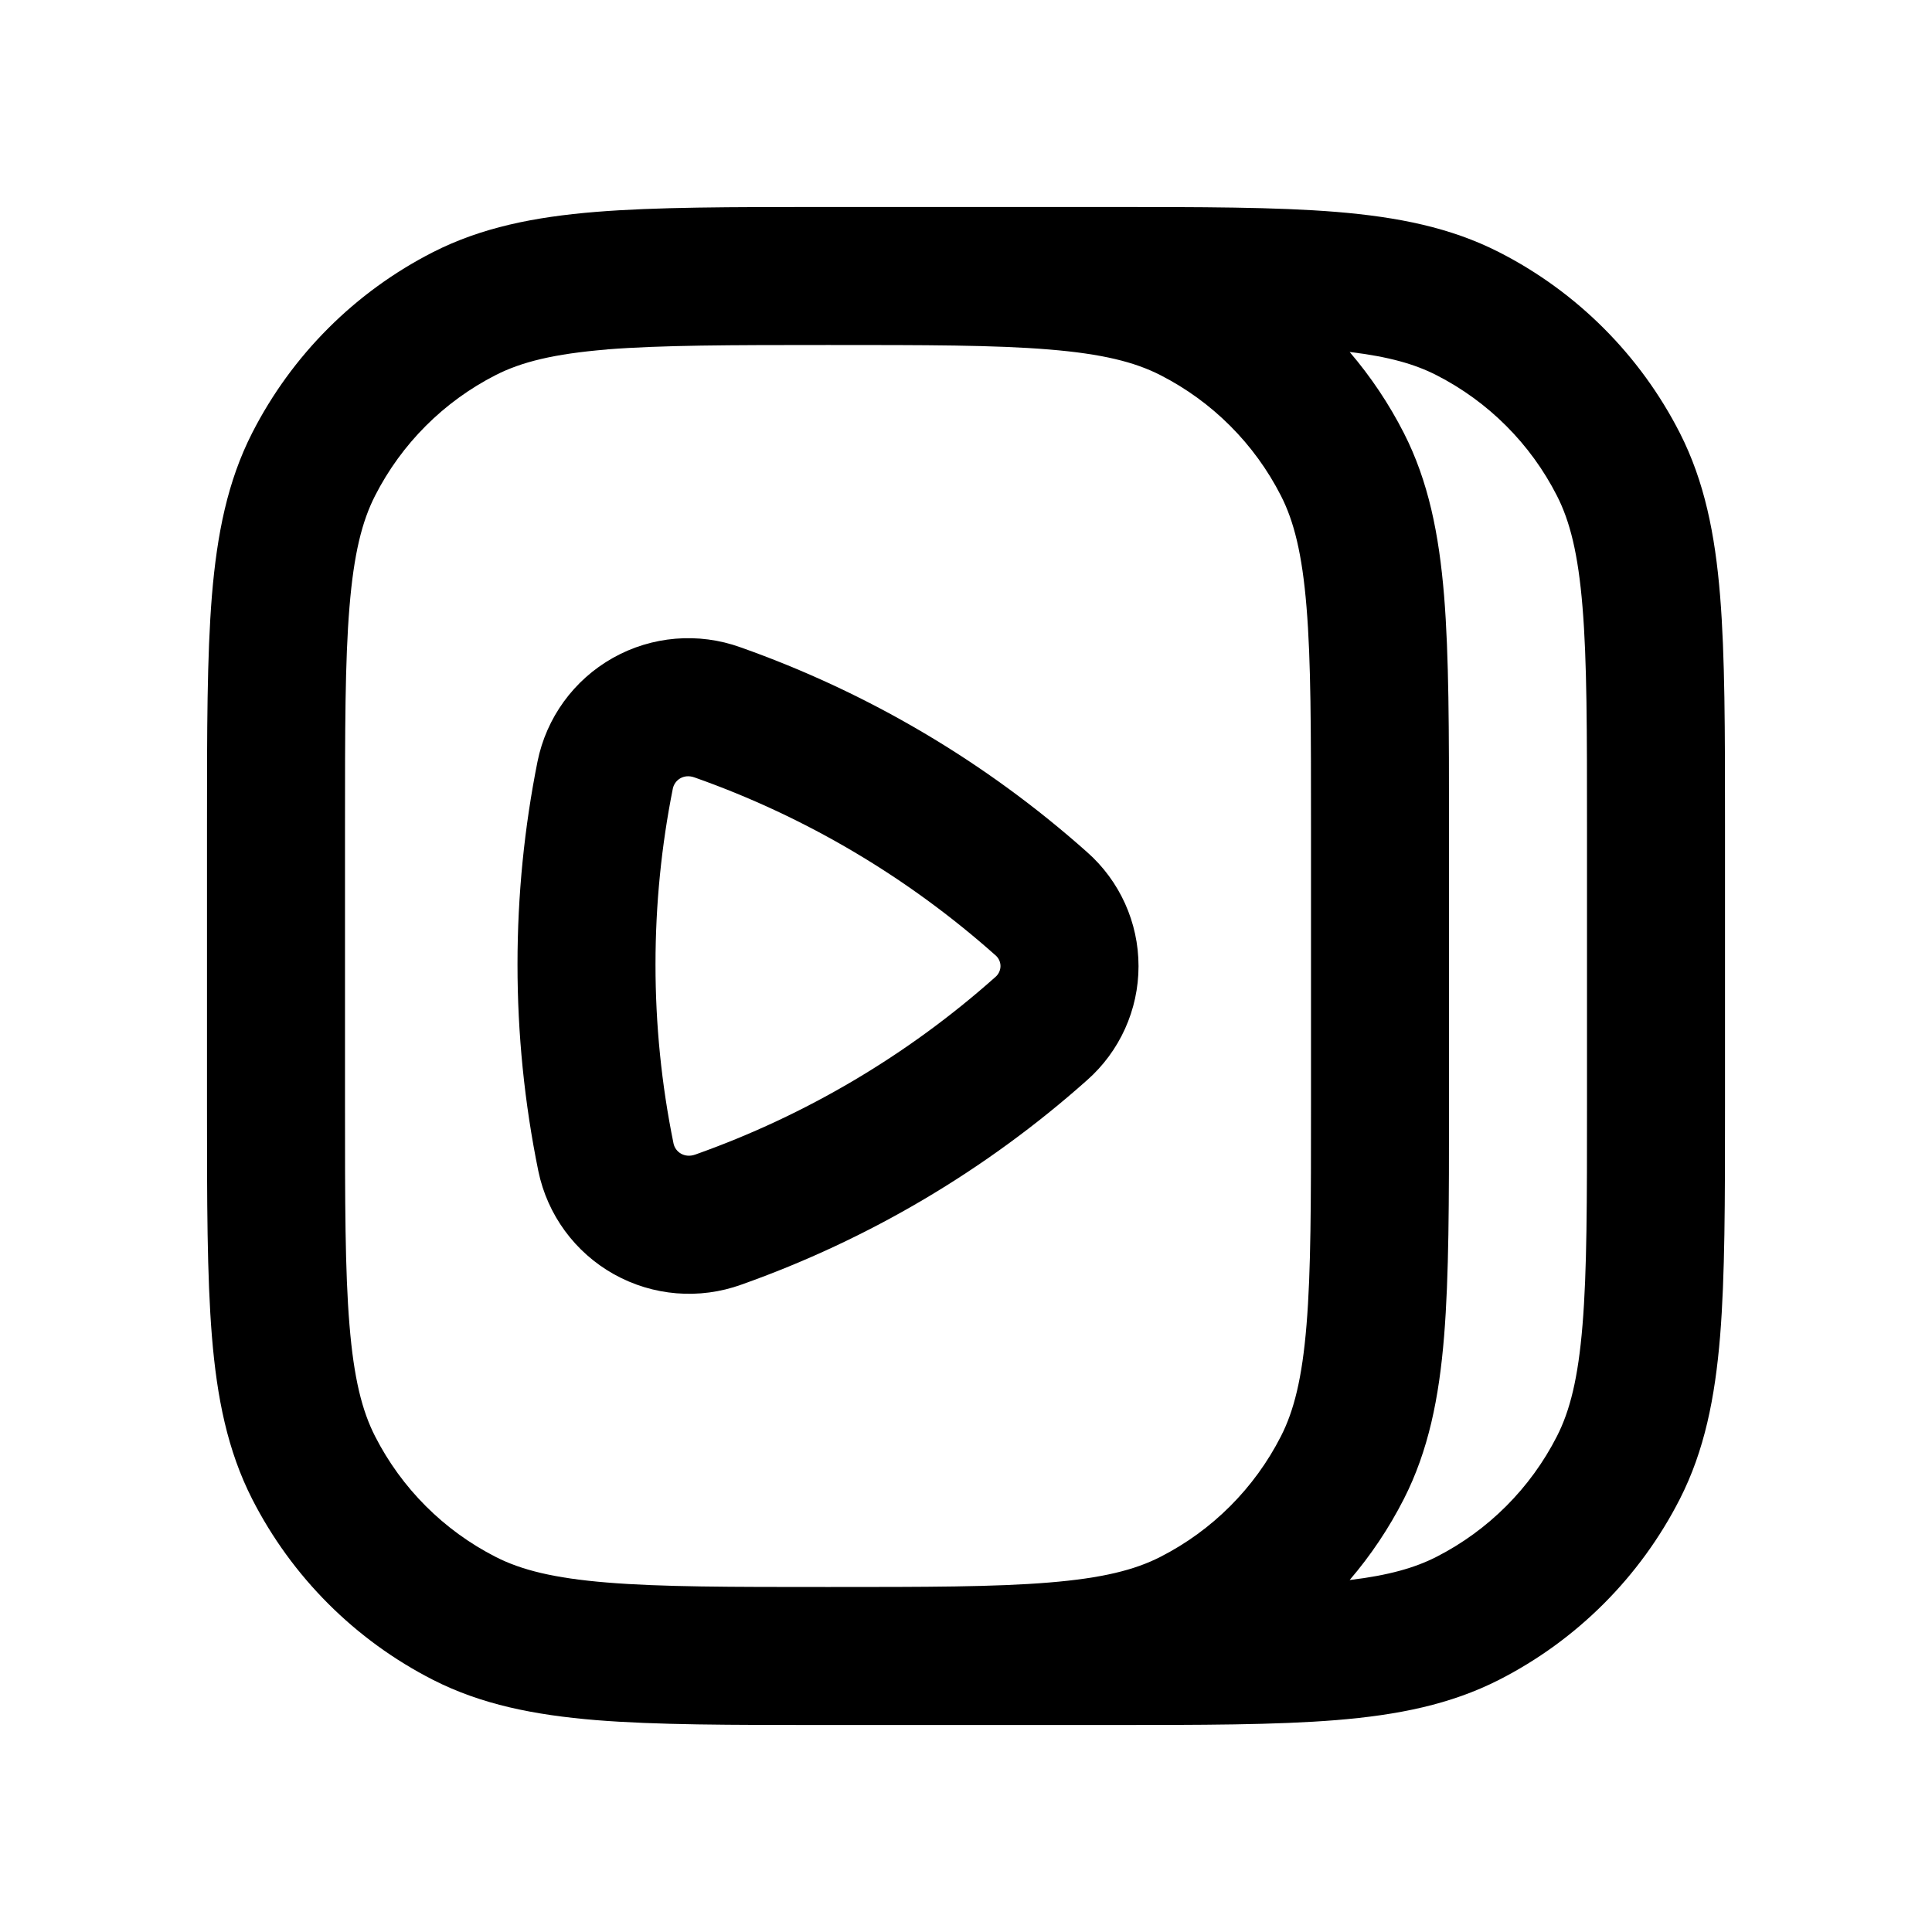
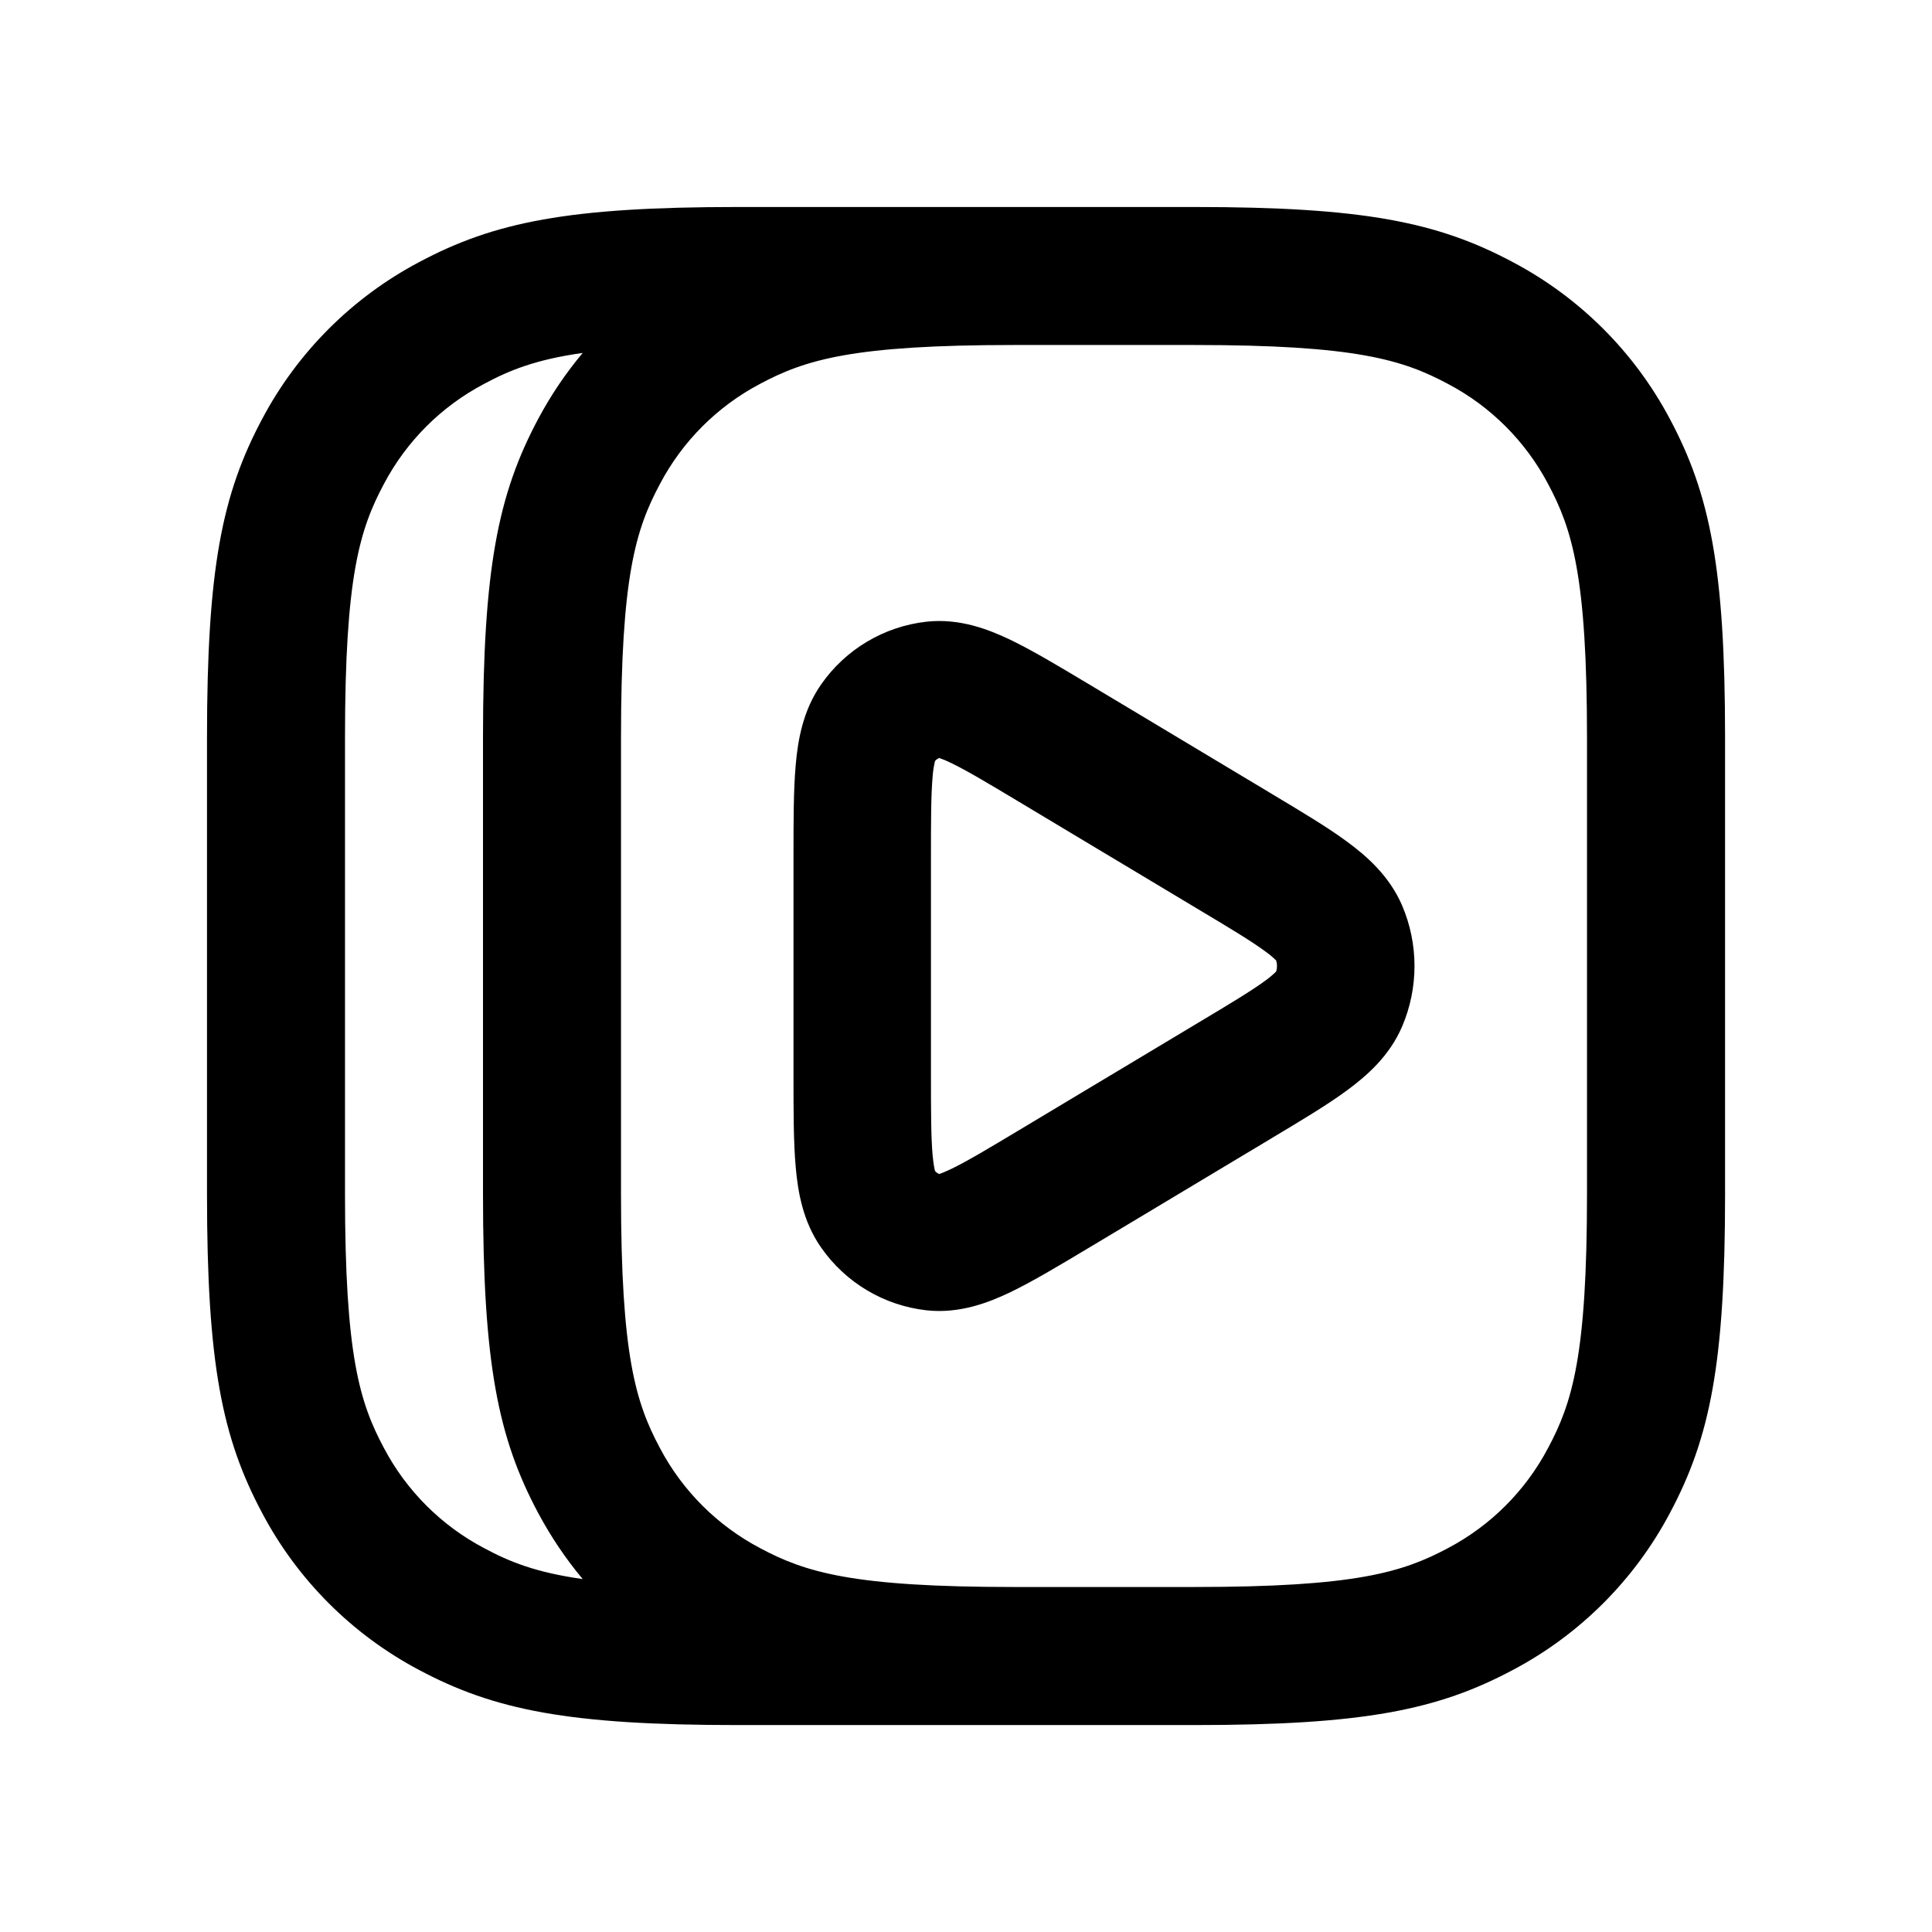
<svg xmlns="http://www.w3.org/2000/svg" width="28" height="28" fill="currentColor" viewBox="0 0 28 28">
-   <path fill-rule="evenodd" d="M7.79 11.037a2.229 2.229 0 0 1 2.941-1.656 15.142 15.142 0 0 1 5.021 2.966 2.204 2.204 0 0 1 0 3.31 15.14 15.14 0 0 1-5.008 2.961 2.23 2.23 0 0 1-2.942-1.646 14.948 14.948 0 0 1-.302-2.997c0-1.005.1-1.987.29-2.938Zm1.961.393c.025-.124.156-.22.314-.163 1.624.573 3.1 1.455 4.358 2.574a.207.207 0 0 1 .077.16.21.21 0 0 1-.077.161 13.141 13.141 0 0 1-4.347 2.571c-.158.056-.29-.039-.315-.162a12.949 12.949 0 0 1-.261-2.596c0-.872.087-1.723.251-2.545Z M16.044 3c1.363 0 2.447 0 3.321.071.896.074 1.66.227 2.359.583a6 6 0 0 1 2.622 2.622c.356.7.51 1.463.583 2.359.071.874.071 1.958.071 3.321v4.088c0 1.363 0 2.447-.071 3.321-.074.896-.227 1.66-.583 2.359a6 6 0 0 1-2.622 2.622c-.7.356-1.463.51-2.359.583-.874.071-1.958.071-3.321.071h-4.088c-1.363 0-2.447 0-3.321-.071-.896-.074-1.66-.227-2.359-.583a6 6 0 0 1-2.622-2.622c-.356-.7-.51-1.463-.583-2.359C3 18.491 3 17.407 3 16.044v-4.088c0-1.363 0-2.447.071-3.321.074-.896.227-1.66.583-2.359a6 6 0 0 1 2.622-2.622c.7-.356 1.463-.51 2.359-.583C9.509 3 10.593 3 11.956 3h4.088Zm4.772 19.564c-.31.158-.69.267-1.256.335.306-.357.57-.751.786-1.175.356-.7.51-1.463.583-2.359.071-.874.071-1.958.071-3.321v-4.088c0-1.363 0-2.447-.071-3.321-.074-.896-.227-1.66-.583-2.359a6.002 6.002 0 0 0-.786-1.175c.567.068.947.177 1.256.335a4 4 0 0 1 1.748 1.748c.189.37.308.842.371 1.613C23 9.581 23 10.583 23 12v4c0 1.417 0 2.419-.065 3.203-.063.771-.182 1.243-.371 1.613a4 4 0 0 1-1.748 1.748ZM8.797 5.064C9.581 5.002 10.583 5 12 5c1.417 0 2.419 0 3.203.065.772.063 1.243.182 1.613.371a4 4 0 0 1 1.748 1.748c.189.37.308.842.371 1.613C19 9.581 19 10.583 19 12v4c0 1.417 0 2.419-.065 3.203-.063.771-.182 1.243-.371 1.613a4 4 0 0 1-1.748 1.748c-.37.189-.841.308-1.613.371C14.419 23 13.417 23 12 23c-1.417 0-2.419 0-3.203-.065-.771-.063-1.243-.182-1.613-.371a4 4 0 0 1-1.748-1.748c-.189-.37-.308-.841-.371-1.613C5 18.419 5 17.417 5 16v-4c0-1.417 0-2.419.065-3.203.063-.771.182-1.243.371-1.613a4 4 0 0 1 1.748-1.748c.37-.189.842-.308 1.613-.371Z" clip-rule="evenodd" />
+   <path fill-rule="evenodd" d="M6.07 3.801C7.164 3.216 8.243 3 10.691 3h6.616c2.448 0 3.527.216 4.622.801A5.465 5.465 0 0 1 24.2 6.07c.585 1.096.801 2.175.801 4.623v6.616c0 2.448-.216 3.527-.801 4.622a5.465 5.465 0 0 1-2.27 2.269c-1.095.585-2.174.801-4.622.801h-6.616c-2.448 0-3.527-.216-4.623-.801a5.465 5.465 0 0 1-2.268-2.269C3.216 20.835 3 19.756 3 17.308v-6.616c0-2.448.216-3.527.801-4.623A5.466 5.466 0 0 1 6.07 3.801Zm.943 1.764c.372-.2.752-.354 1.432-.45-.244.291-.46.61-.644.954C7.216 7.165 7 8.244 7 10.692v6.616c0 2.448.216 3.527.801 4.622.185.345.4.664.644.955-.68-.096-1.06-.25-1.432-.45a3.466 3.466 0 0 1-1.448-1.448C5.212 20.327 5 19.643 5 17.308v-6.616c0-2.335.212-3.019.565-3.68a3.466 3.466 0 0 1 1.448-1.447Zm4 16.87c.66.353 1.344.565 3.679.565h2.616c2.335 0 3.019-.212 3.68-.565a3.467 3.467 0 0 0 1.447-1.448c.353-.66.565-1.344.565-3.679v-6.616c0-2.335-.212-3.019-.565-3.68a3.466 3.466 0 0 0-1.448-1.447C20.327 5.212 19.643 5 17.308 5h-2.616c-2.335 0-3.019.212-3.68.565a3.466 3.466 0 0 0-1.447 1.448C9.212 7.673 9 8.357 9 10.692v6.616c0 2.335.212 3.019.565 3.68a3.466 3.466 0 0 0 1.448 1.447Zm4.75-12.53.038.023 2.59 1.553.038.023c.425.255.803.48 1.088.69.294.215.62.503.803.928.24.56.24 1.196 0 1.756-.182.425-.51.713-.803.928-.285.21-.663.435-1.088.69l-.038.023-2.59 1.553-.039.023c-.424.254-.802.48-1.12.633-.322.154-.74.314-1.214.262a2.152 2.152 0 0 1-1.528-.91c-.263-.376-.337-.806-.368-1.167-.032-.357-.032-.805-.032-1.318v-3.19c0-.512 0-.96.032-1.318.031-.36.105-.791.368-1.167a2.152 2.152 0 0 1 1.528-.91c.474-.052.892.108 1.214.262.318.153.696.379 1.12.633Zm-2.15 1.08a.164.164 0 0 0-.062.044 1.345 1.345 0 0 0-.035.23c-.023.261-.024.62-.024 1.188v3.106c0 .567.001.927.024 1.188.013.137.028.205.035.23.02.022.041.036.061.044.03-.01.082-.03.164-.069.224-.107.52-.283.995-.568l2.59-1.553c.475-.284.77-.462.973-.61a1.31 1.31 0 0 0 .161-.135.267.267 0 0 0 0-.16 1.248 1.248 0 0 0-.161-.134c-.202-.149-.498-.327-.973-.611l-2.59-1.553c-.475-.285-.771-.461-.995-.568a1.43 1.43 0 0 0-.164-.069Z" clip-rule="evenodd" />
</svg>
